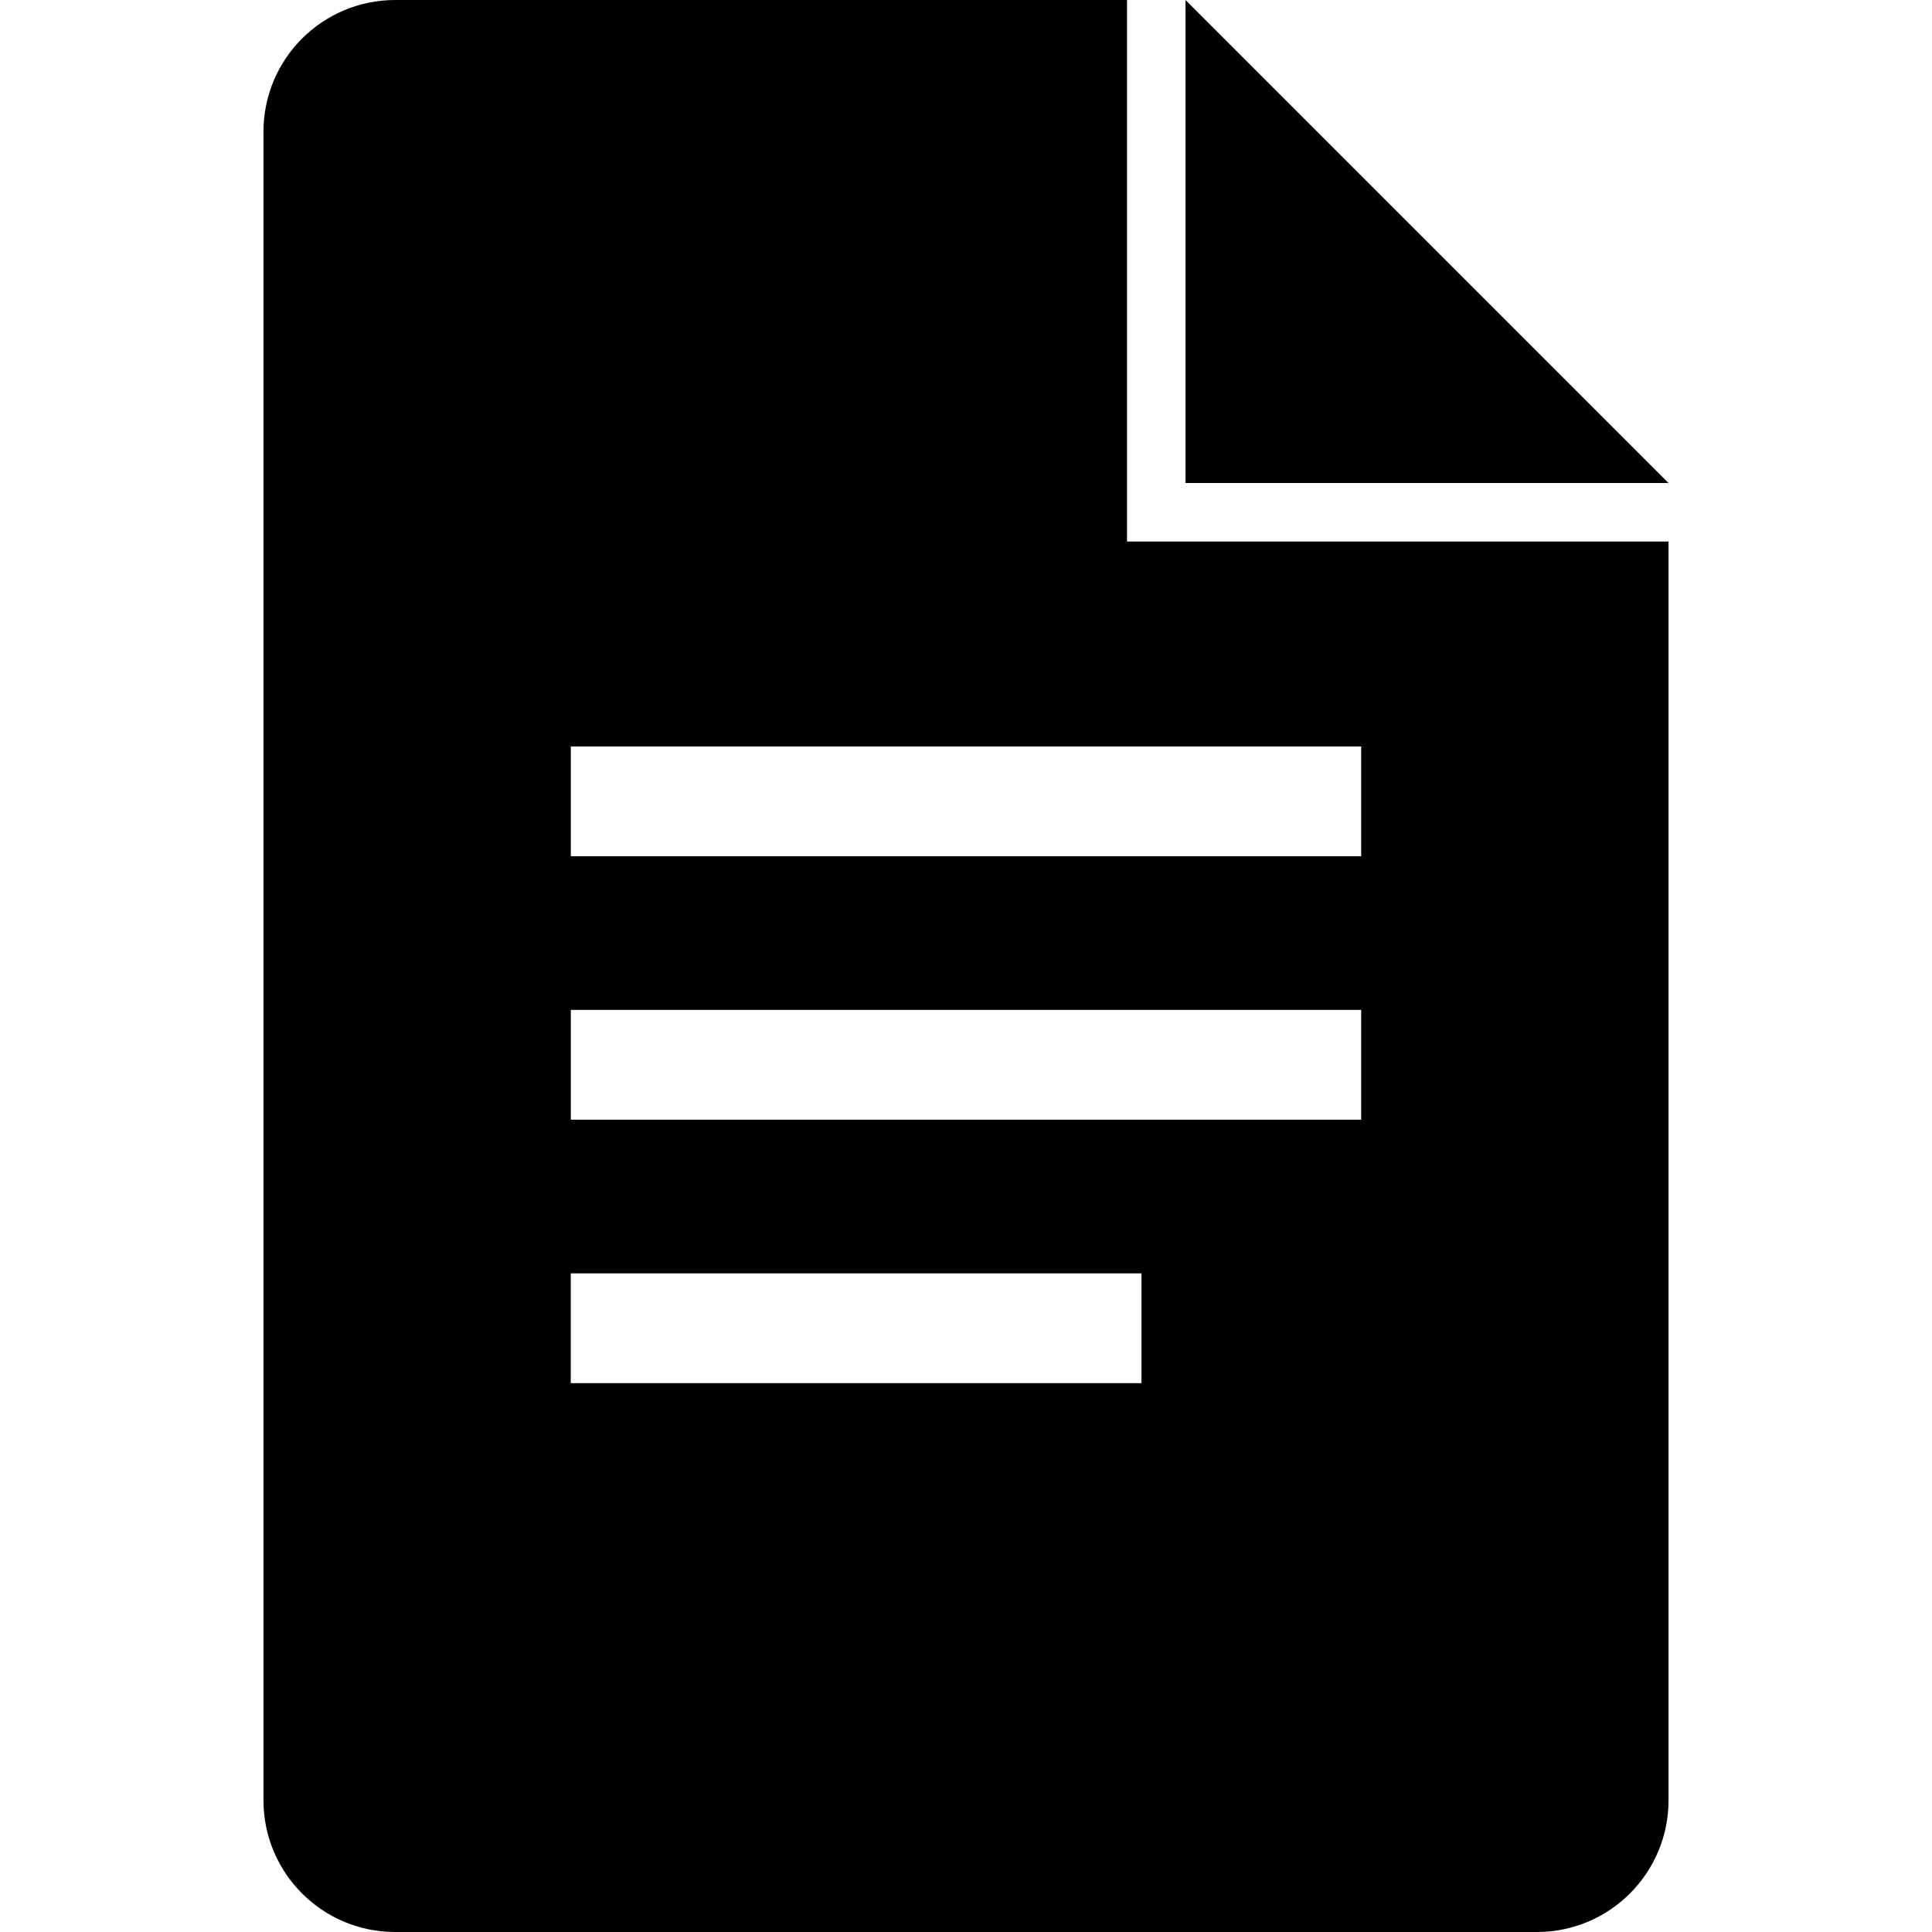
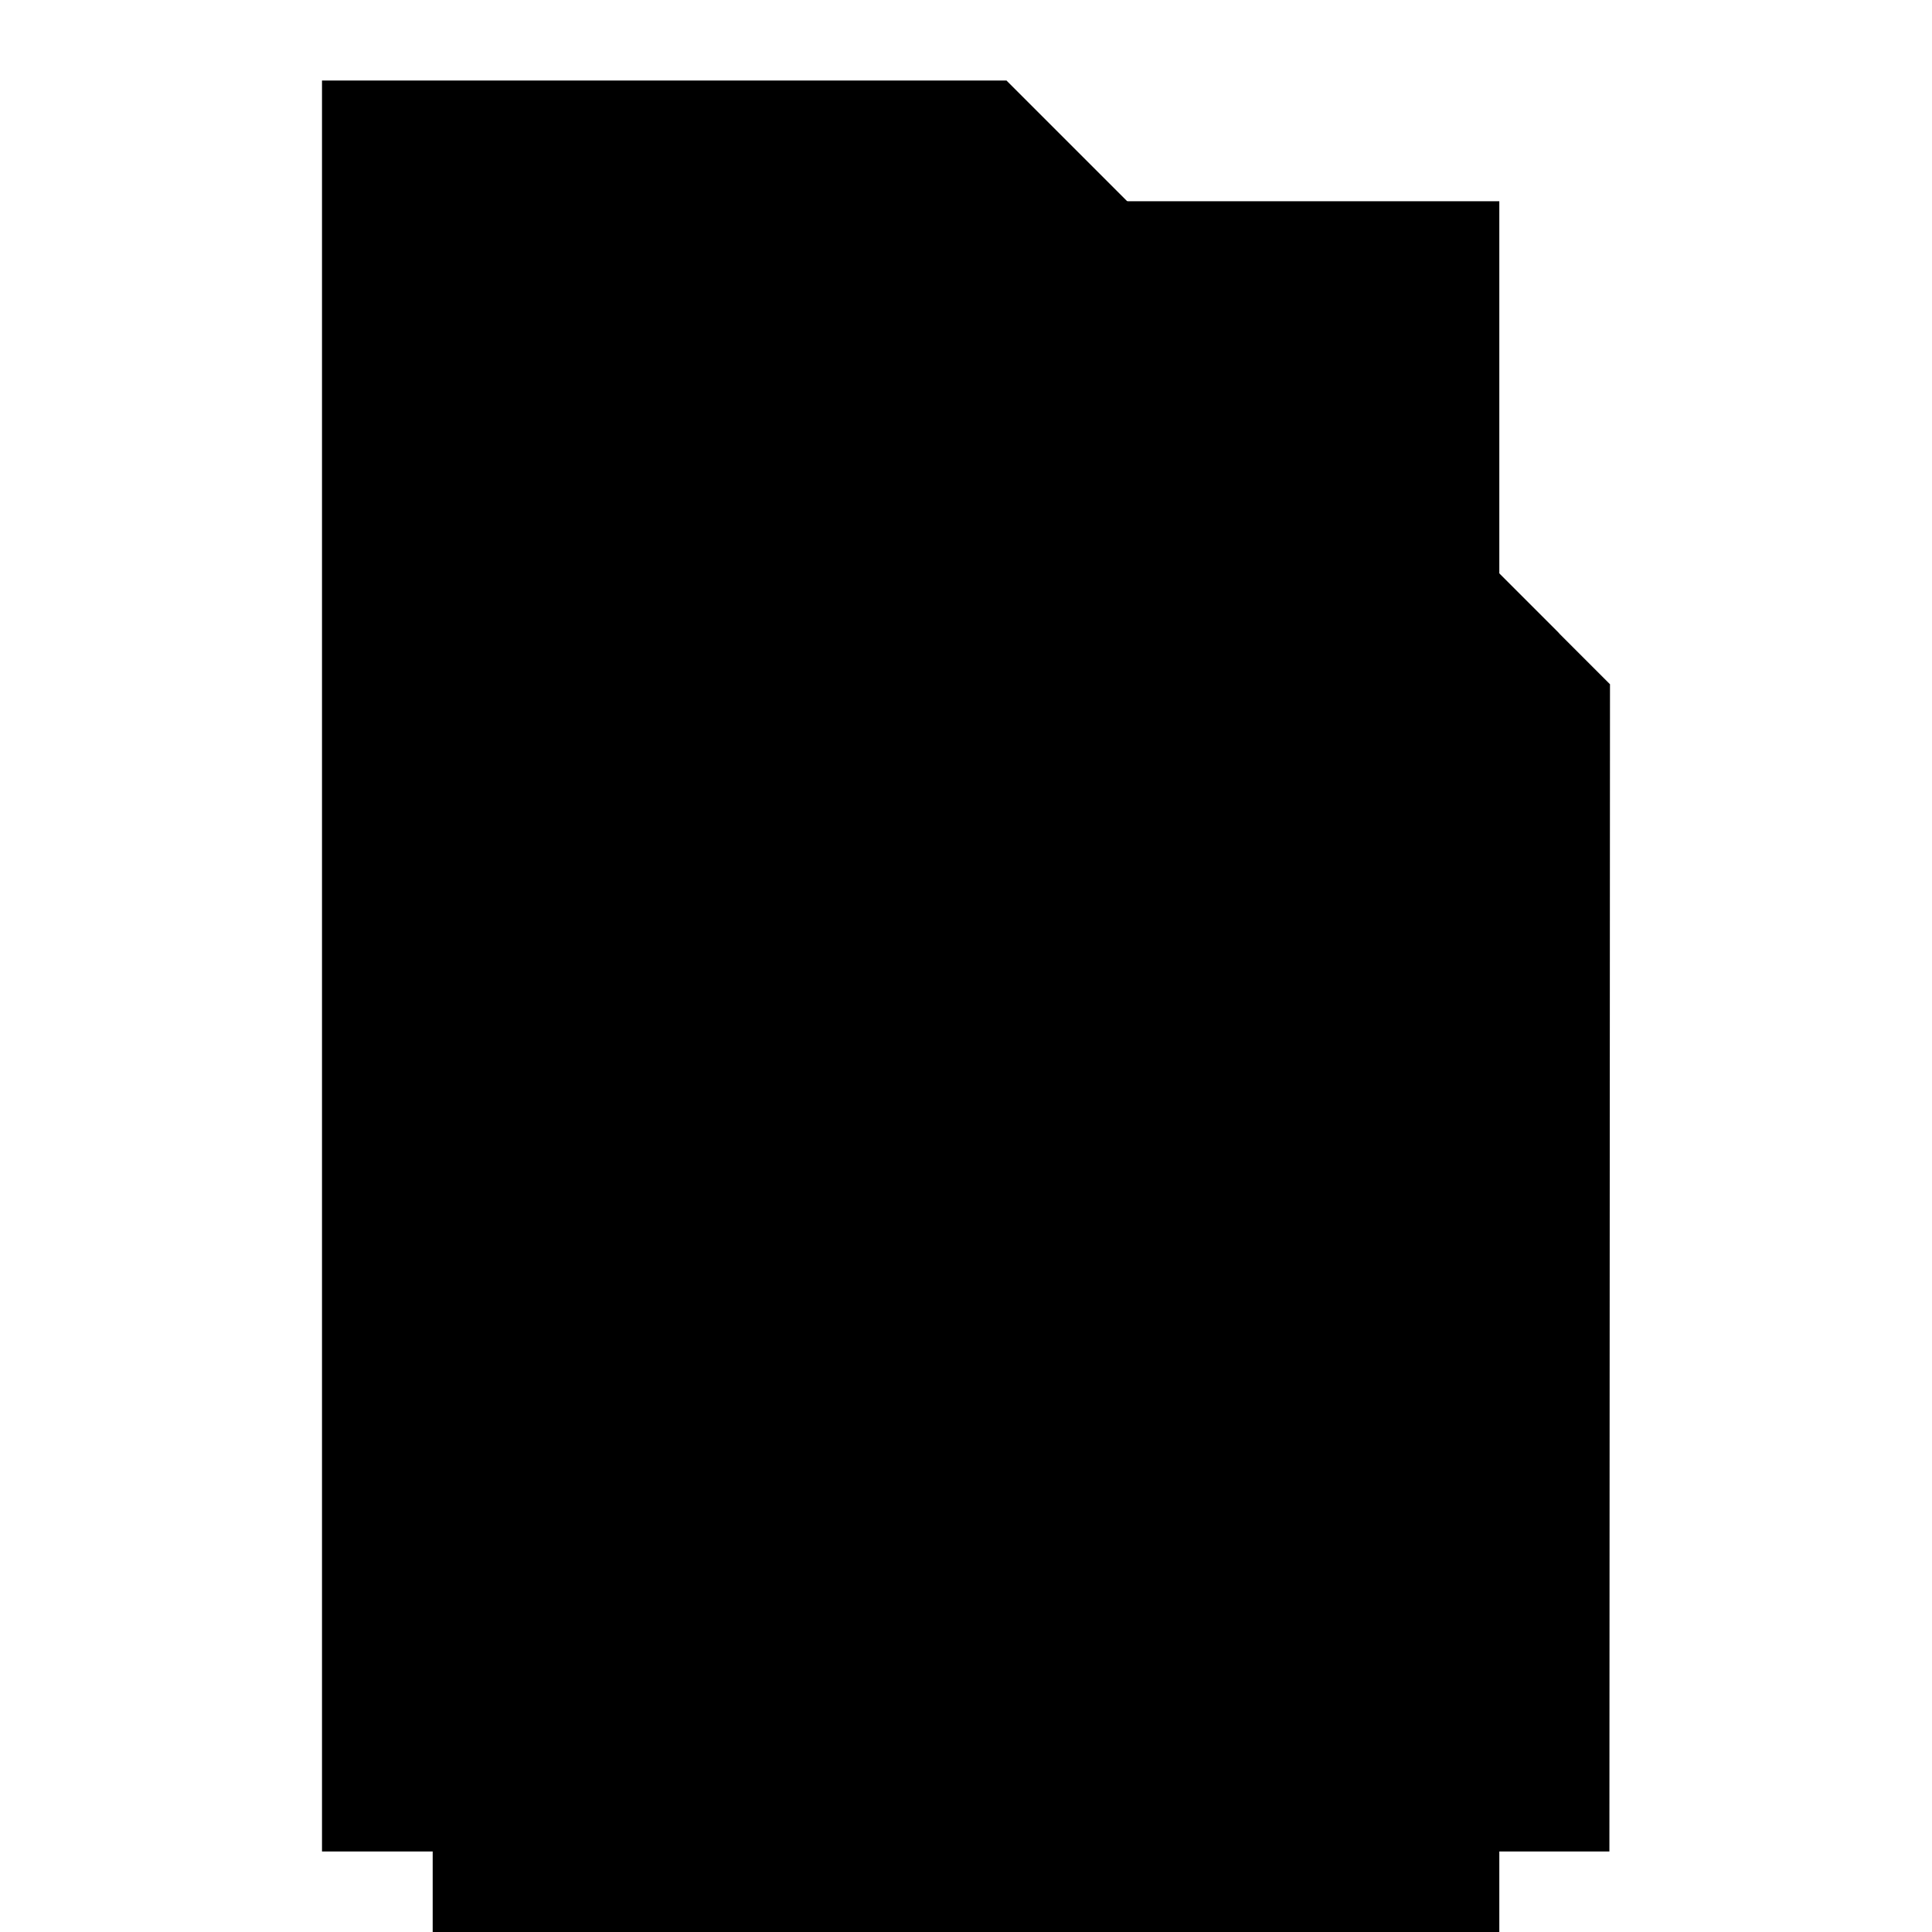
- <svg xmlns="http://www.w3.org/2000/svg" role="img" viewBox="0 0 24 24">
-   <path d="M14.727 6.727H14V0H4.91c-.905 0-1.637.732-1.637 1.636v20.728c0 .904.732 1.636 1.636 1.636h14.182c.904 0 1.636-.732 1.636-1.636V6.727h-6zm-.545 10.455H7.09v-1.364h7.09v1.364zm2.727-3.273H7.091v-1.364h9.818v1.364zm0-3.273H7.091V9.273h9.818v1.363zM14.727 6h6l-6-6v6z" />
+ <svg xmlns="http://www.w3.org/2000/svg" role="img" fill="currentColor" viewBox="0 0 192 192">
+   <g>
+     <path d="M159.94 184L32 184L32 8L100 8L159.999 68L159.94 184Z" />
+     <g>
+       <path d="M43 192H149V70.227V20H43V192Z" />
+     </g>
+   </g>
+   <path d="M154.995 62.995C152.489 61.114 149.375 60 146 60H112.8C105.731 60 100 54.269 100 47.2V8L154.995 62.995Z" />
+   <rect x="64.001" y="114" width="64" height="12" rx="6" />
+   <rect x="64.001" y="143" width="48" height="12" rx="6" />
</svg>
